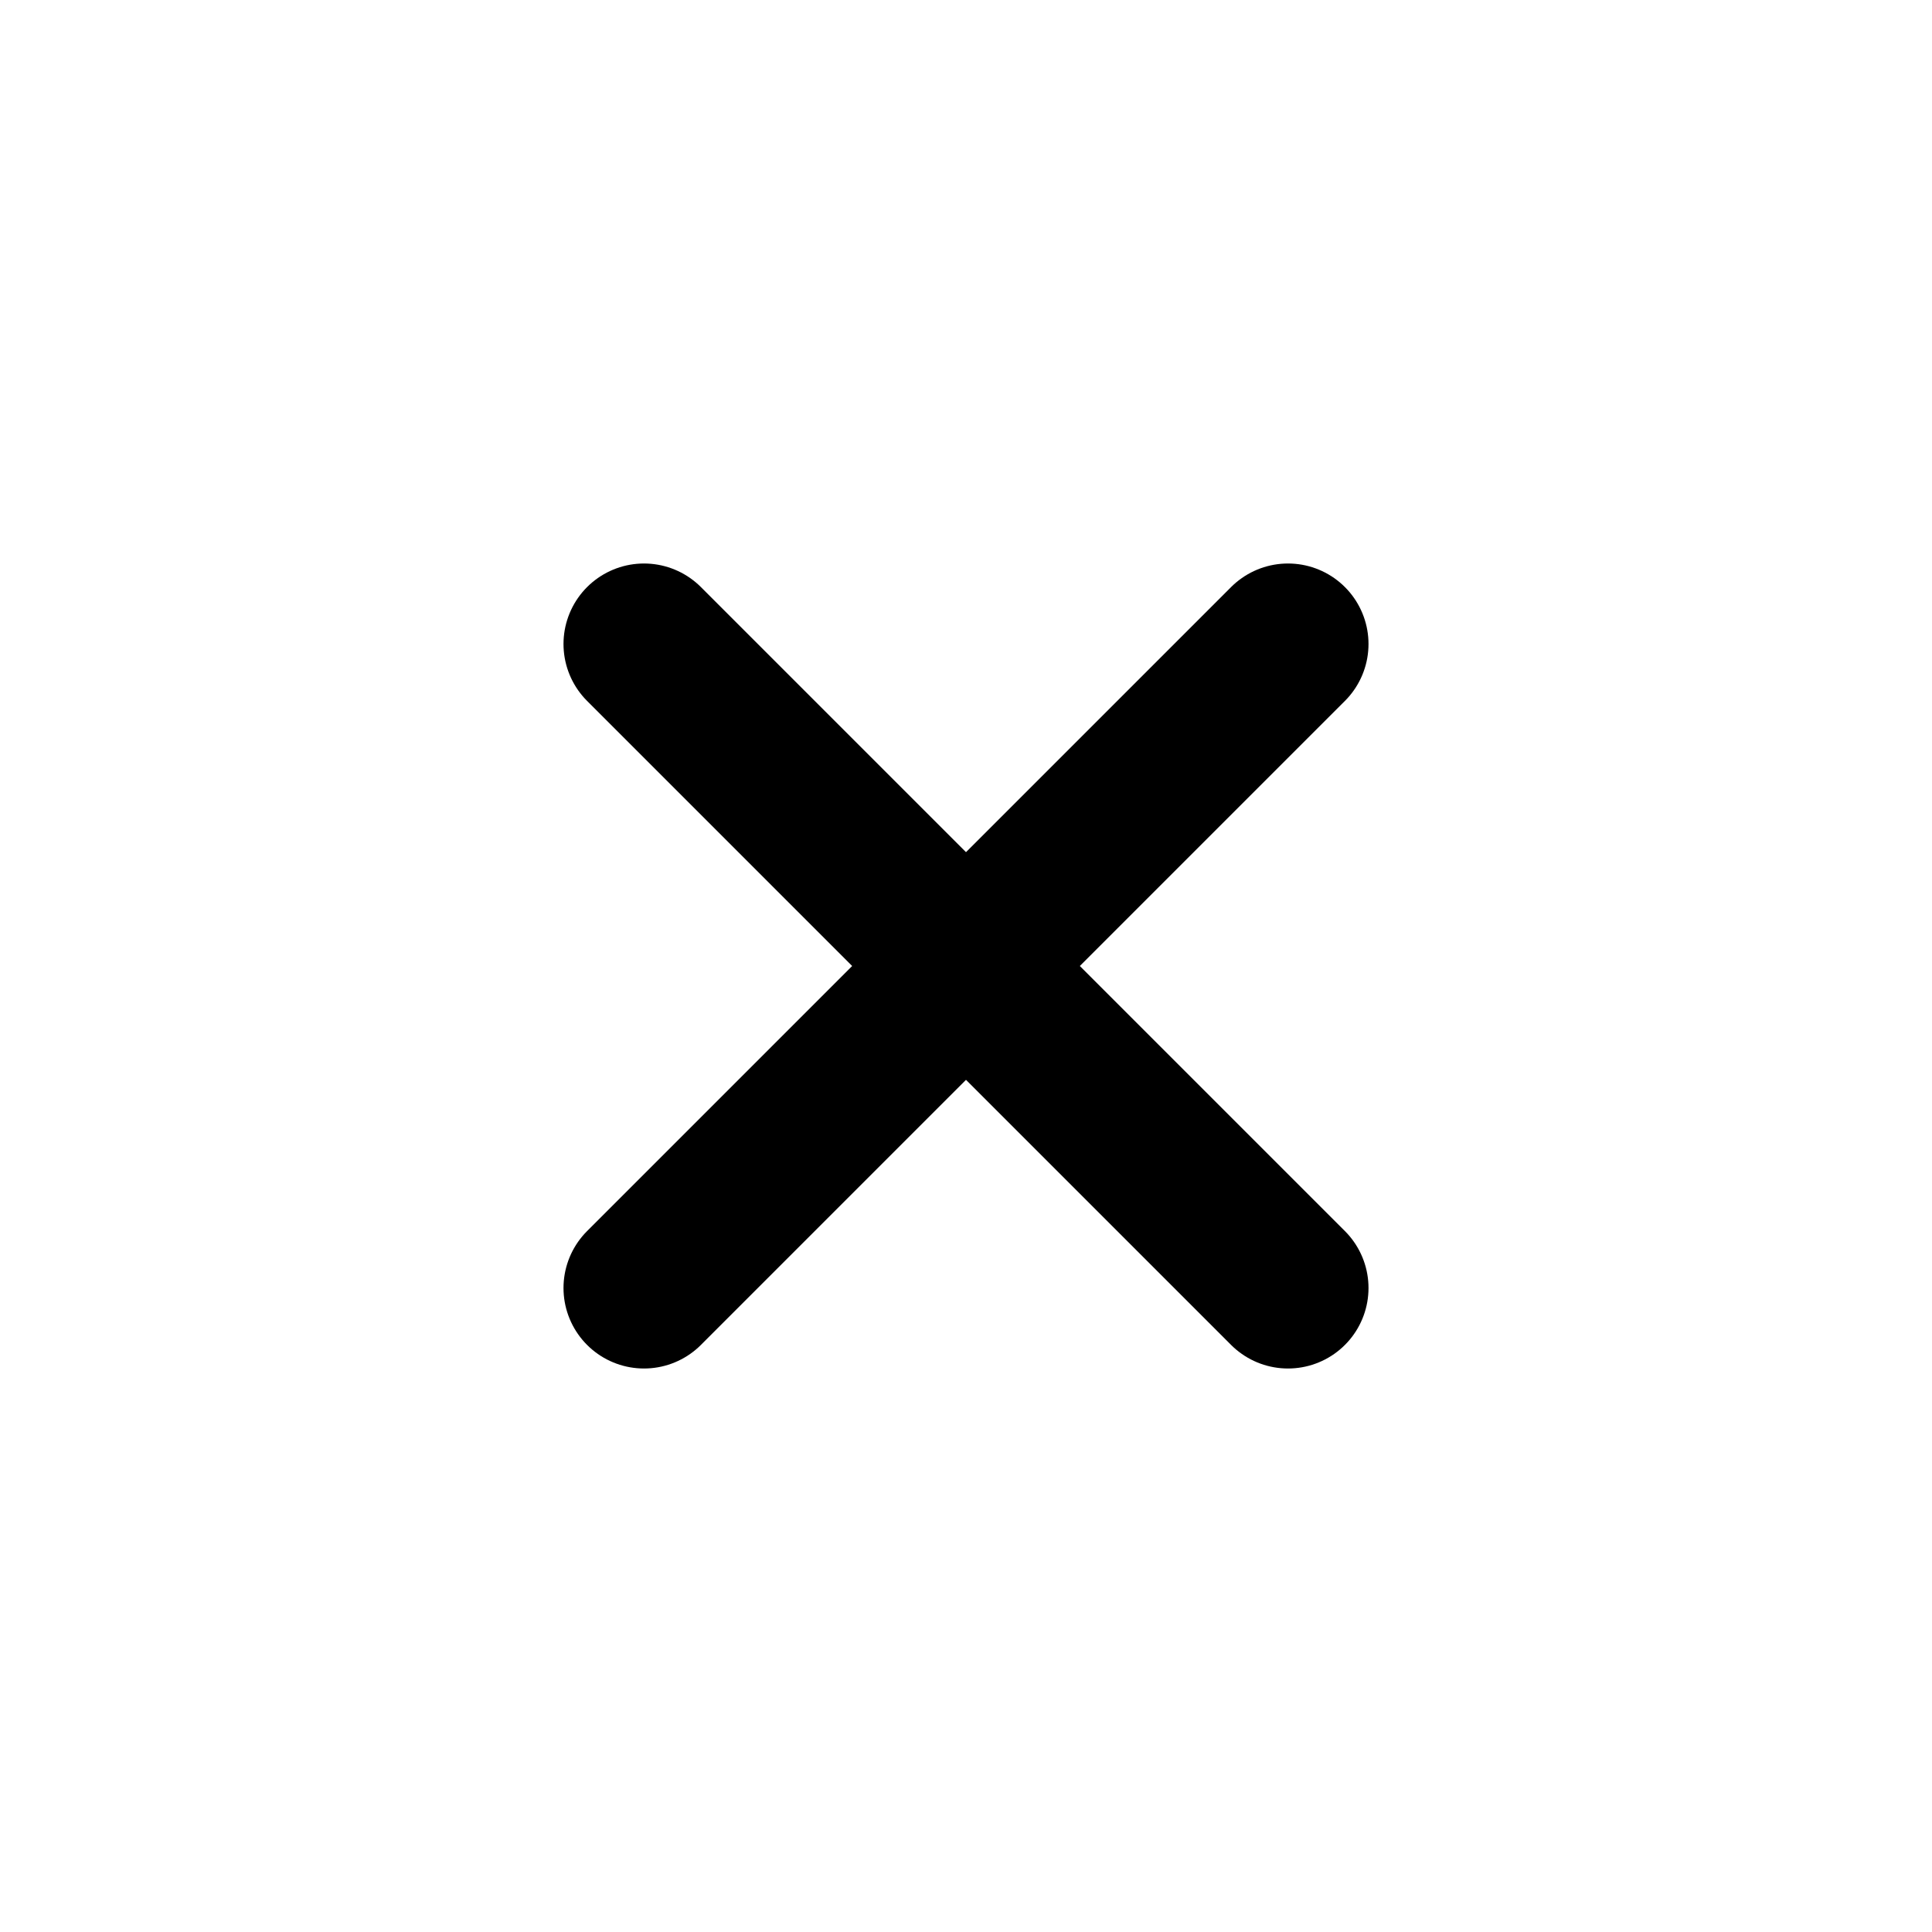
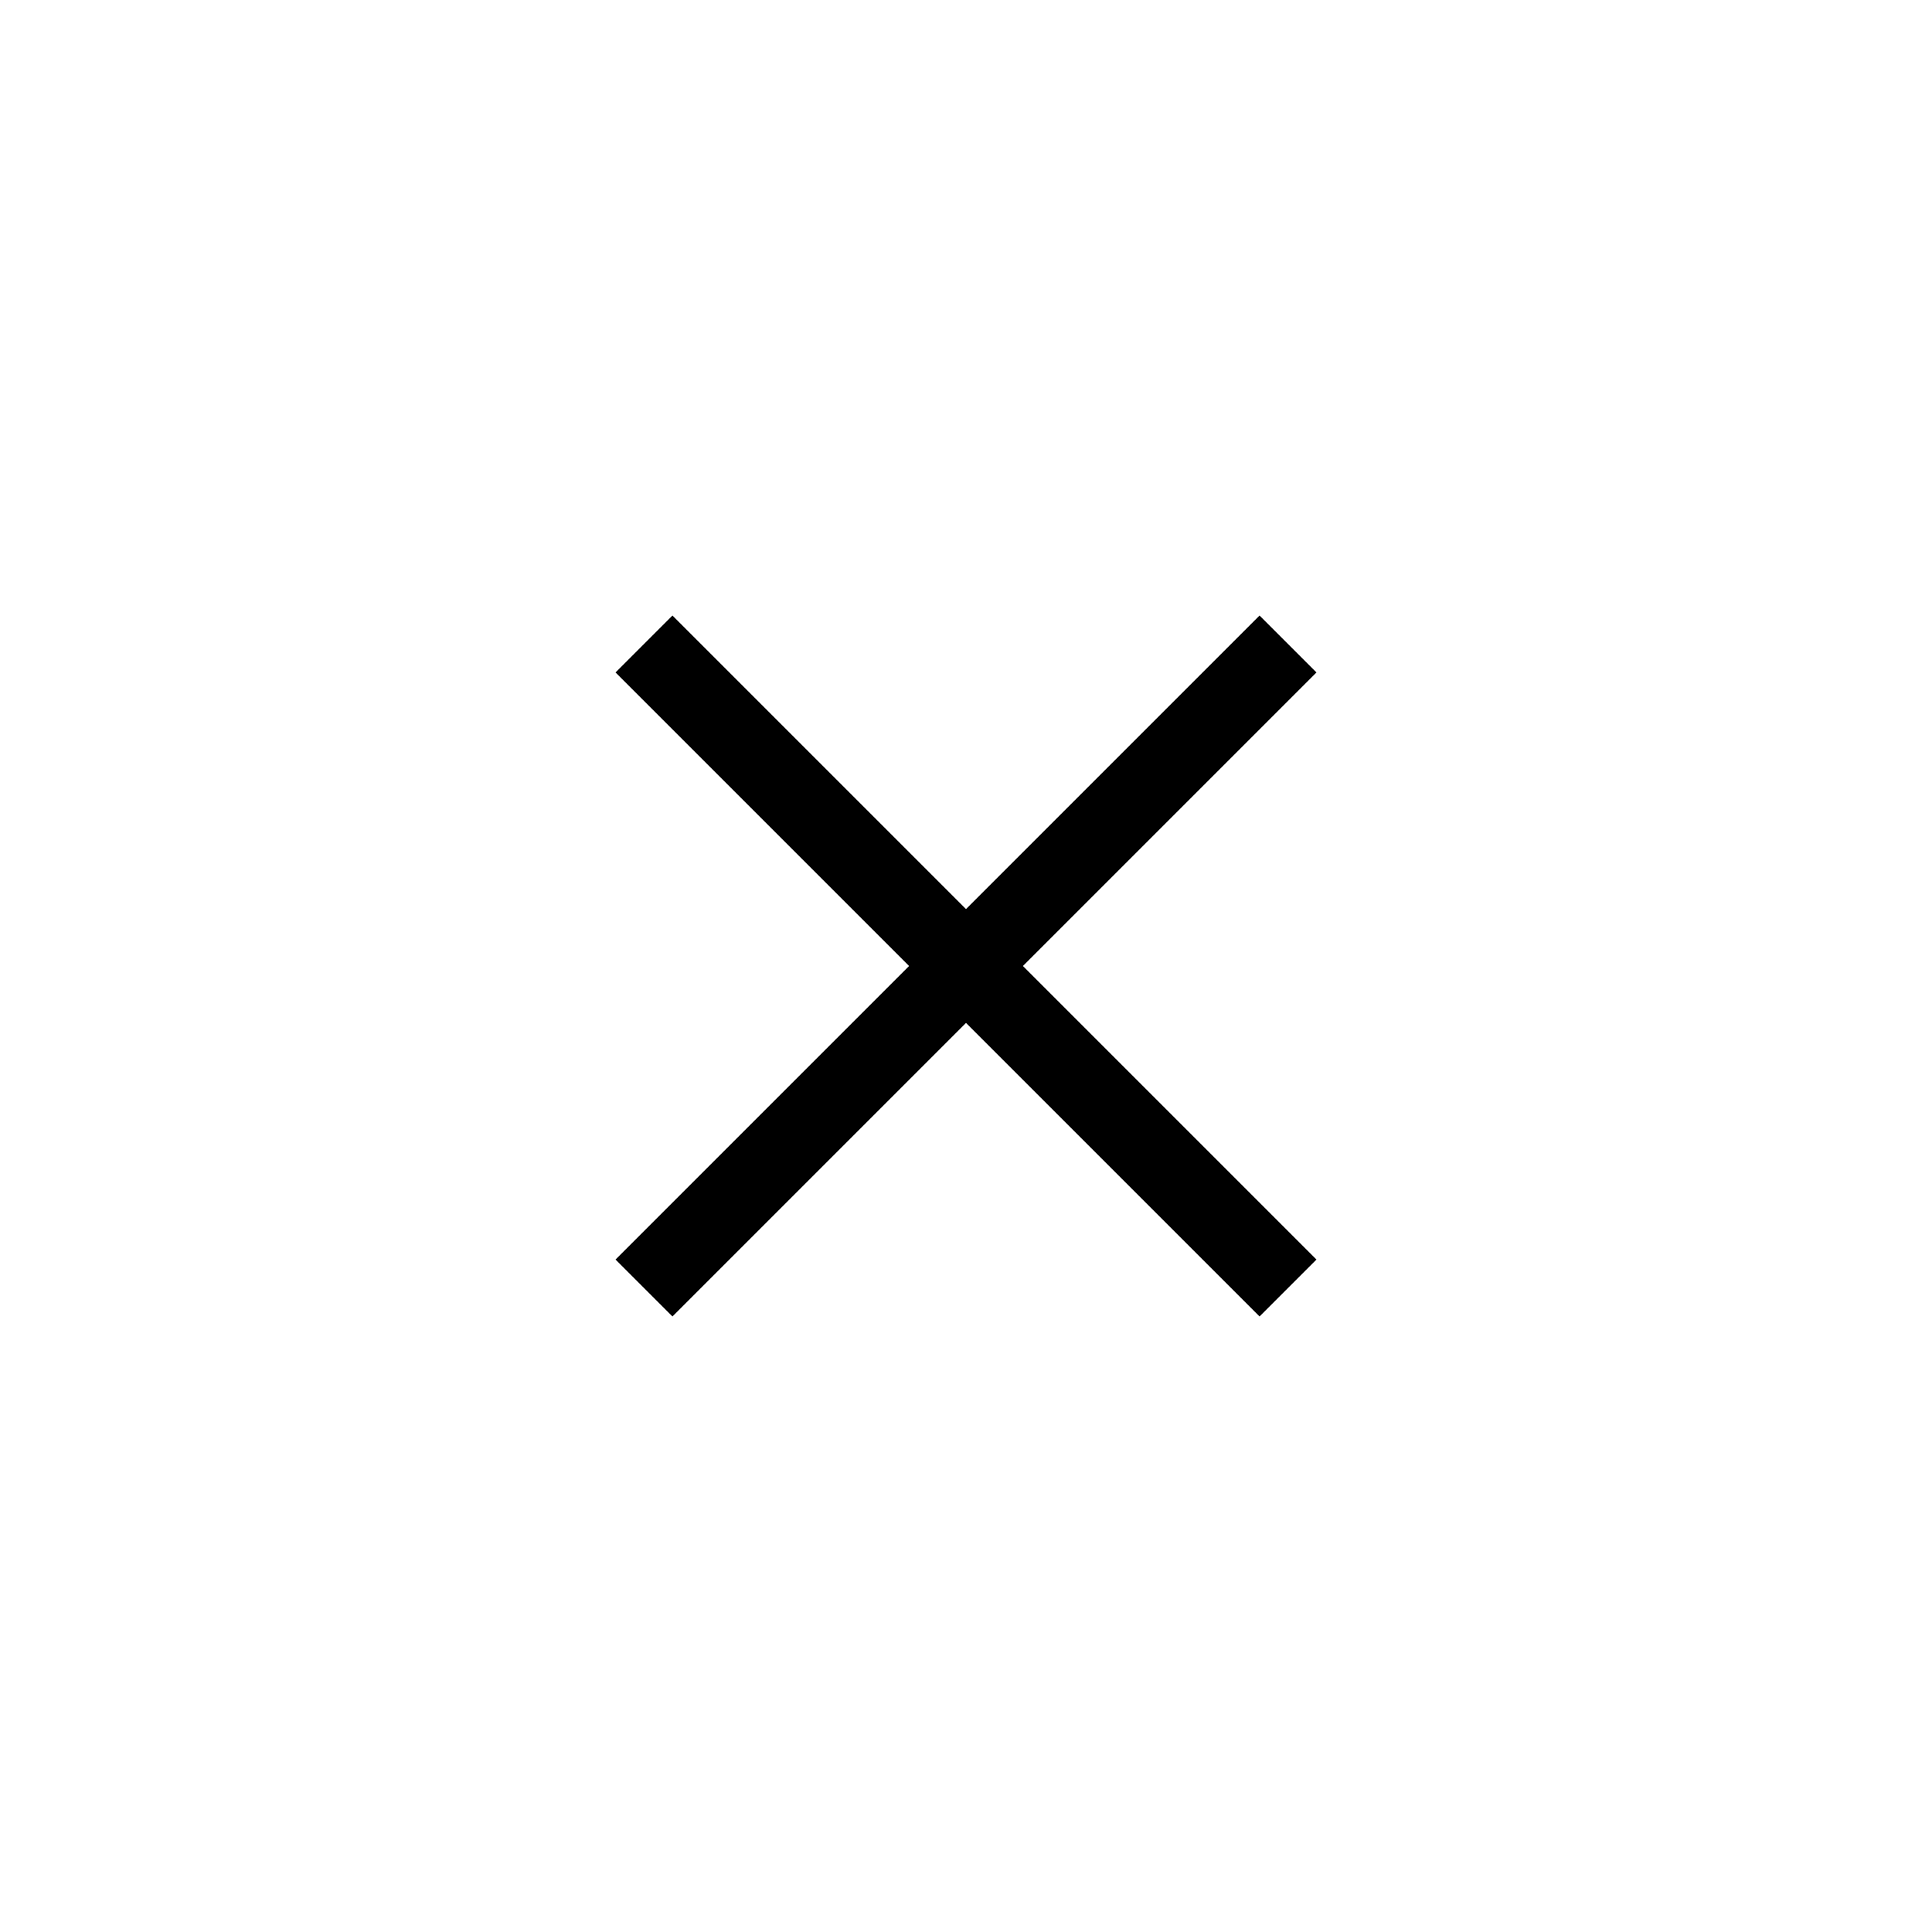
<svg xmlns="http://www.w3.org/2000/svg" width="800px" height="800px" viewBox="0 0 24 24" fill="none">
  <g id="Menu / Close_SM">
-     <path id="Vector" d="M16 16L12 12M12 12L8 8M12 12L16 8M12 12L8 16" stroke="#000000" stroke-width="2" stroke-linecap="round" stroke-linejoin="round" />
+     <path id="Vector" d="M16 16L12 12M12 12L8 8M12 12L16 8M12 12L8 16" stroke="#000000" strokeWidth="2" strokeLinecap="round" strokeLinejoin="round" />
  </g>
</svg>
